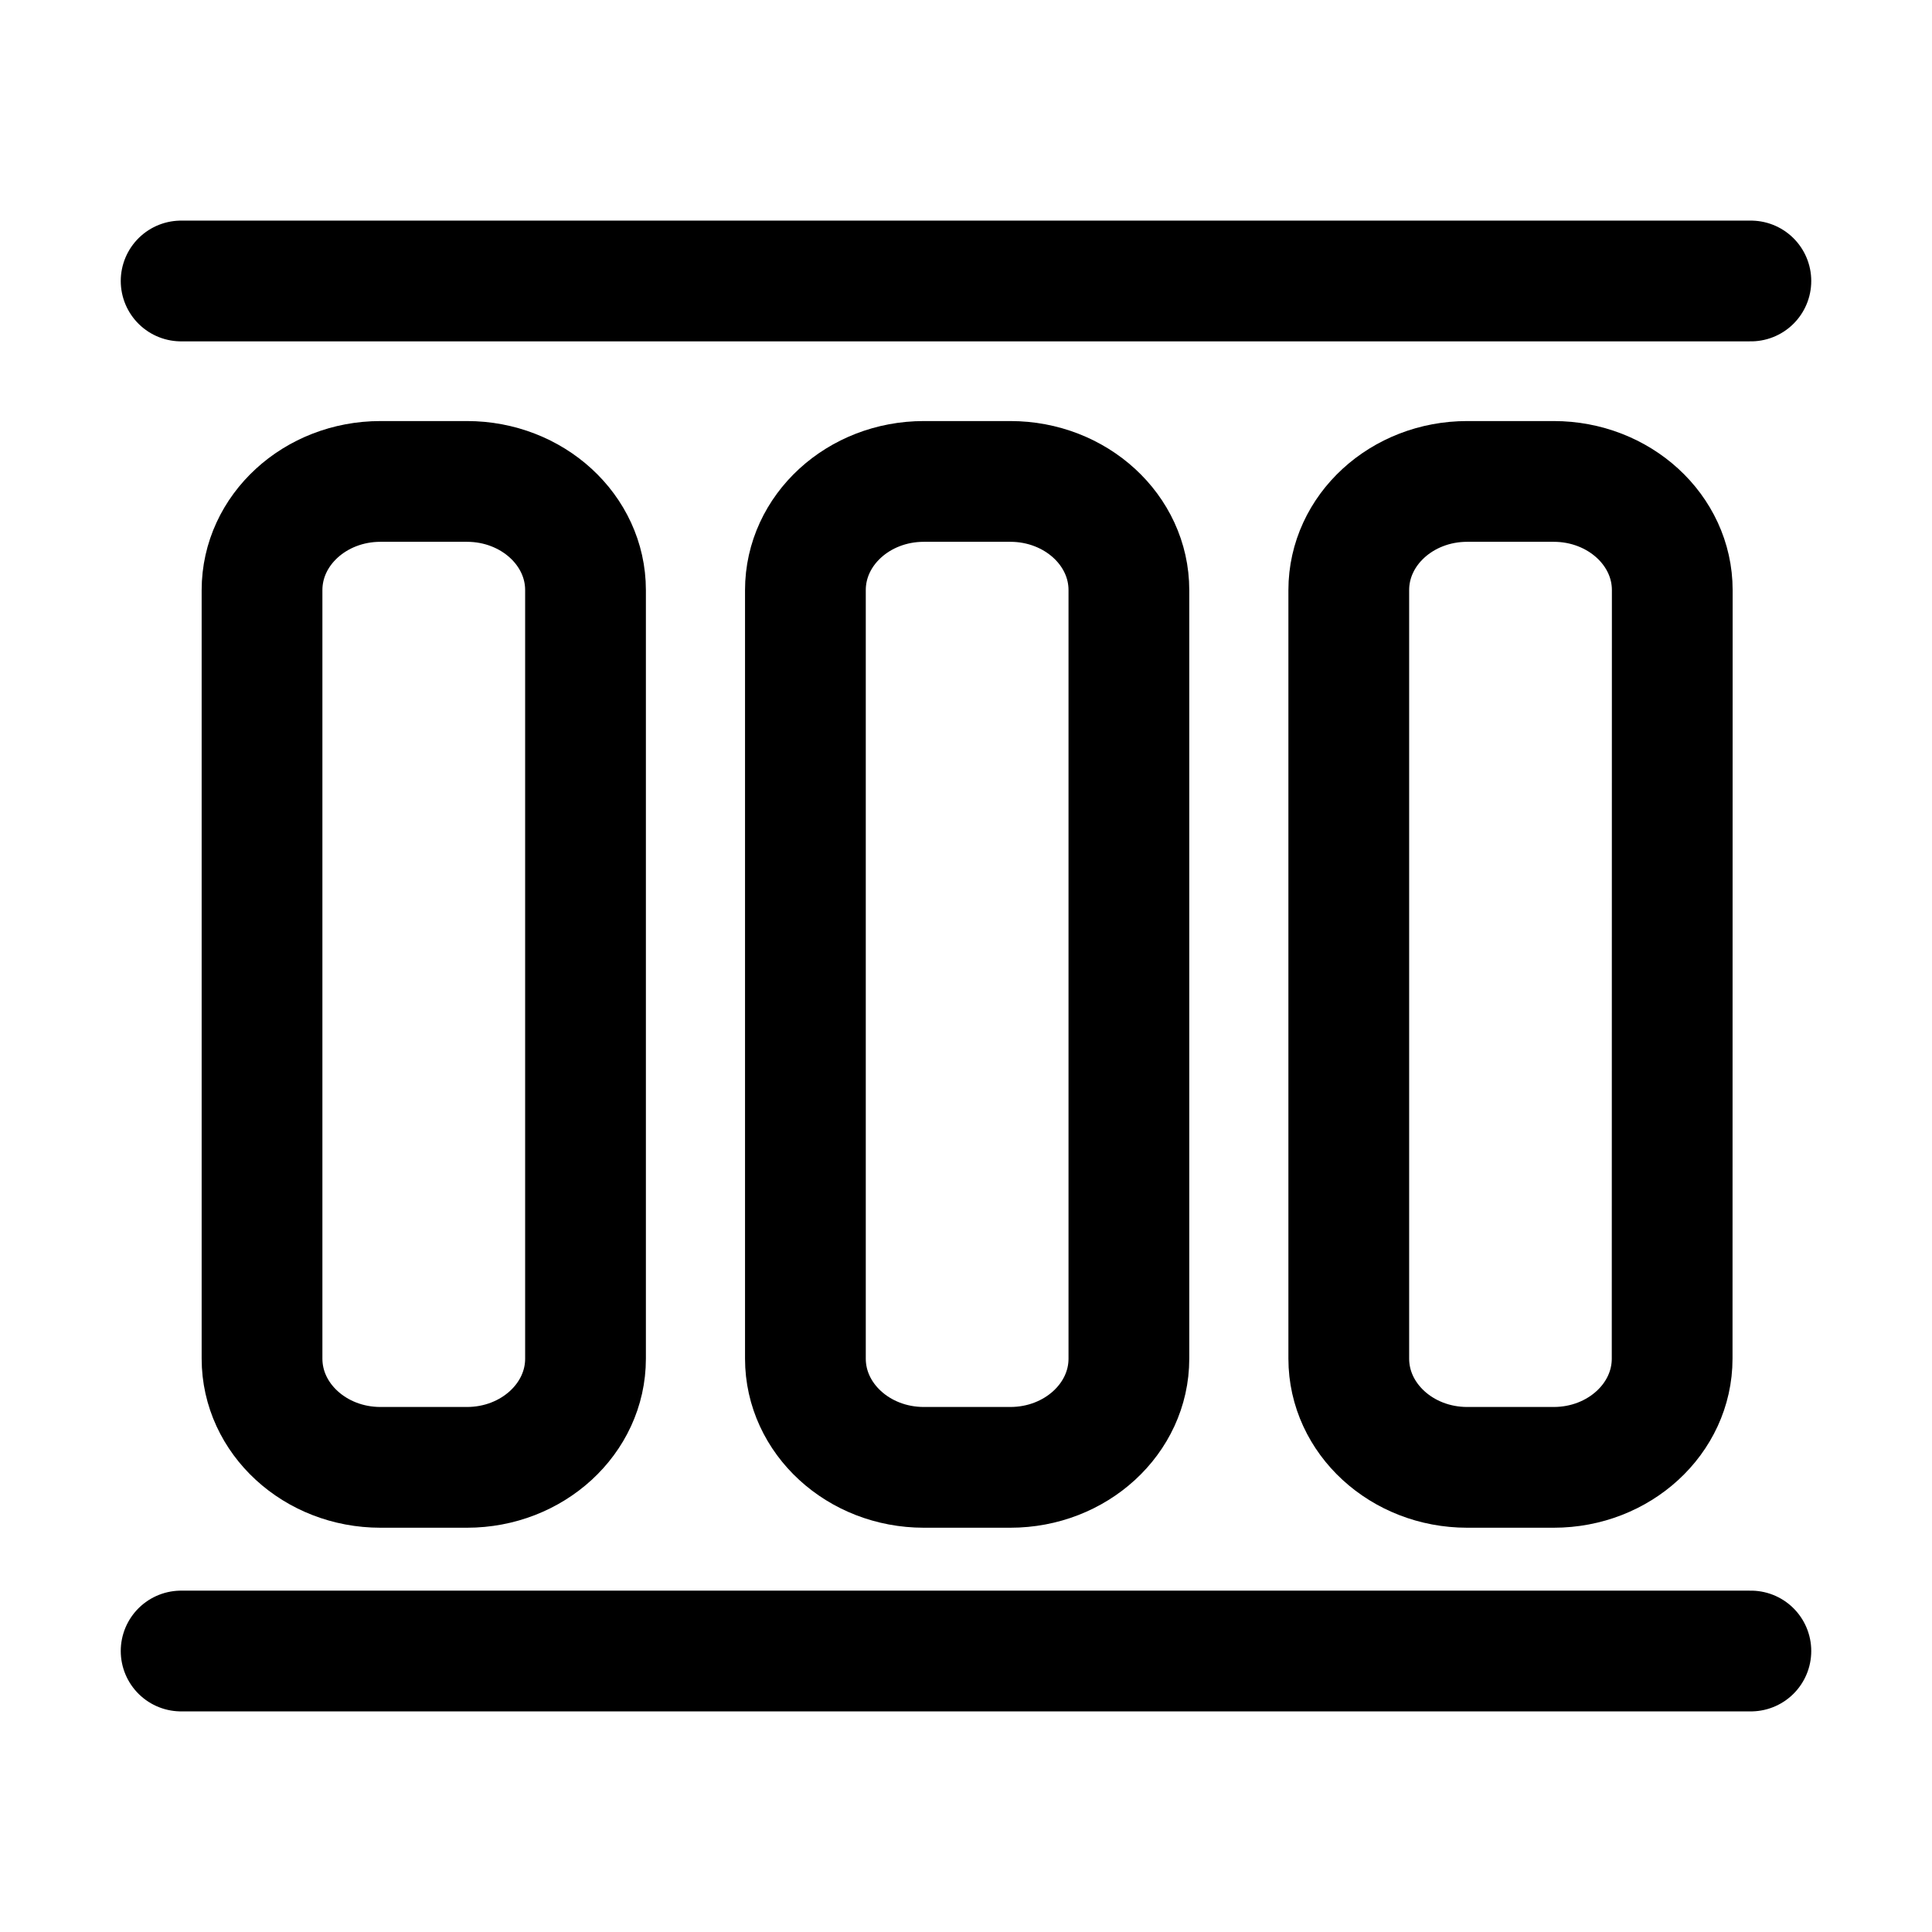
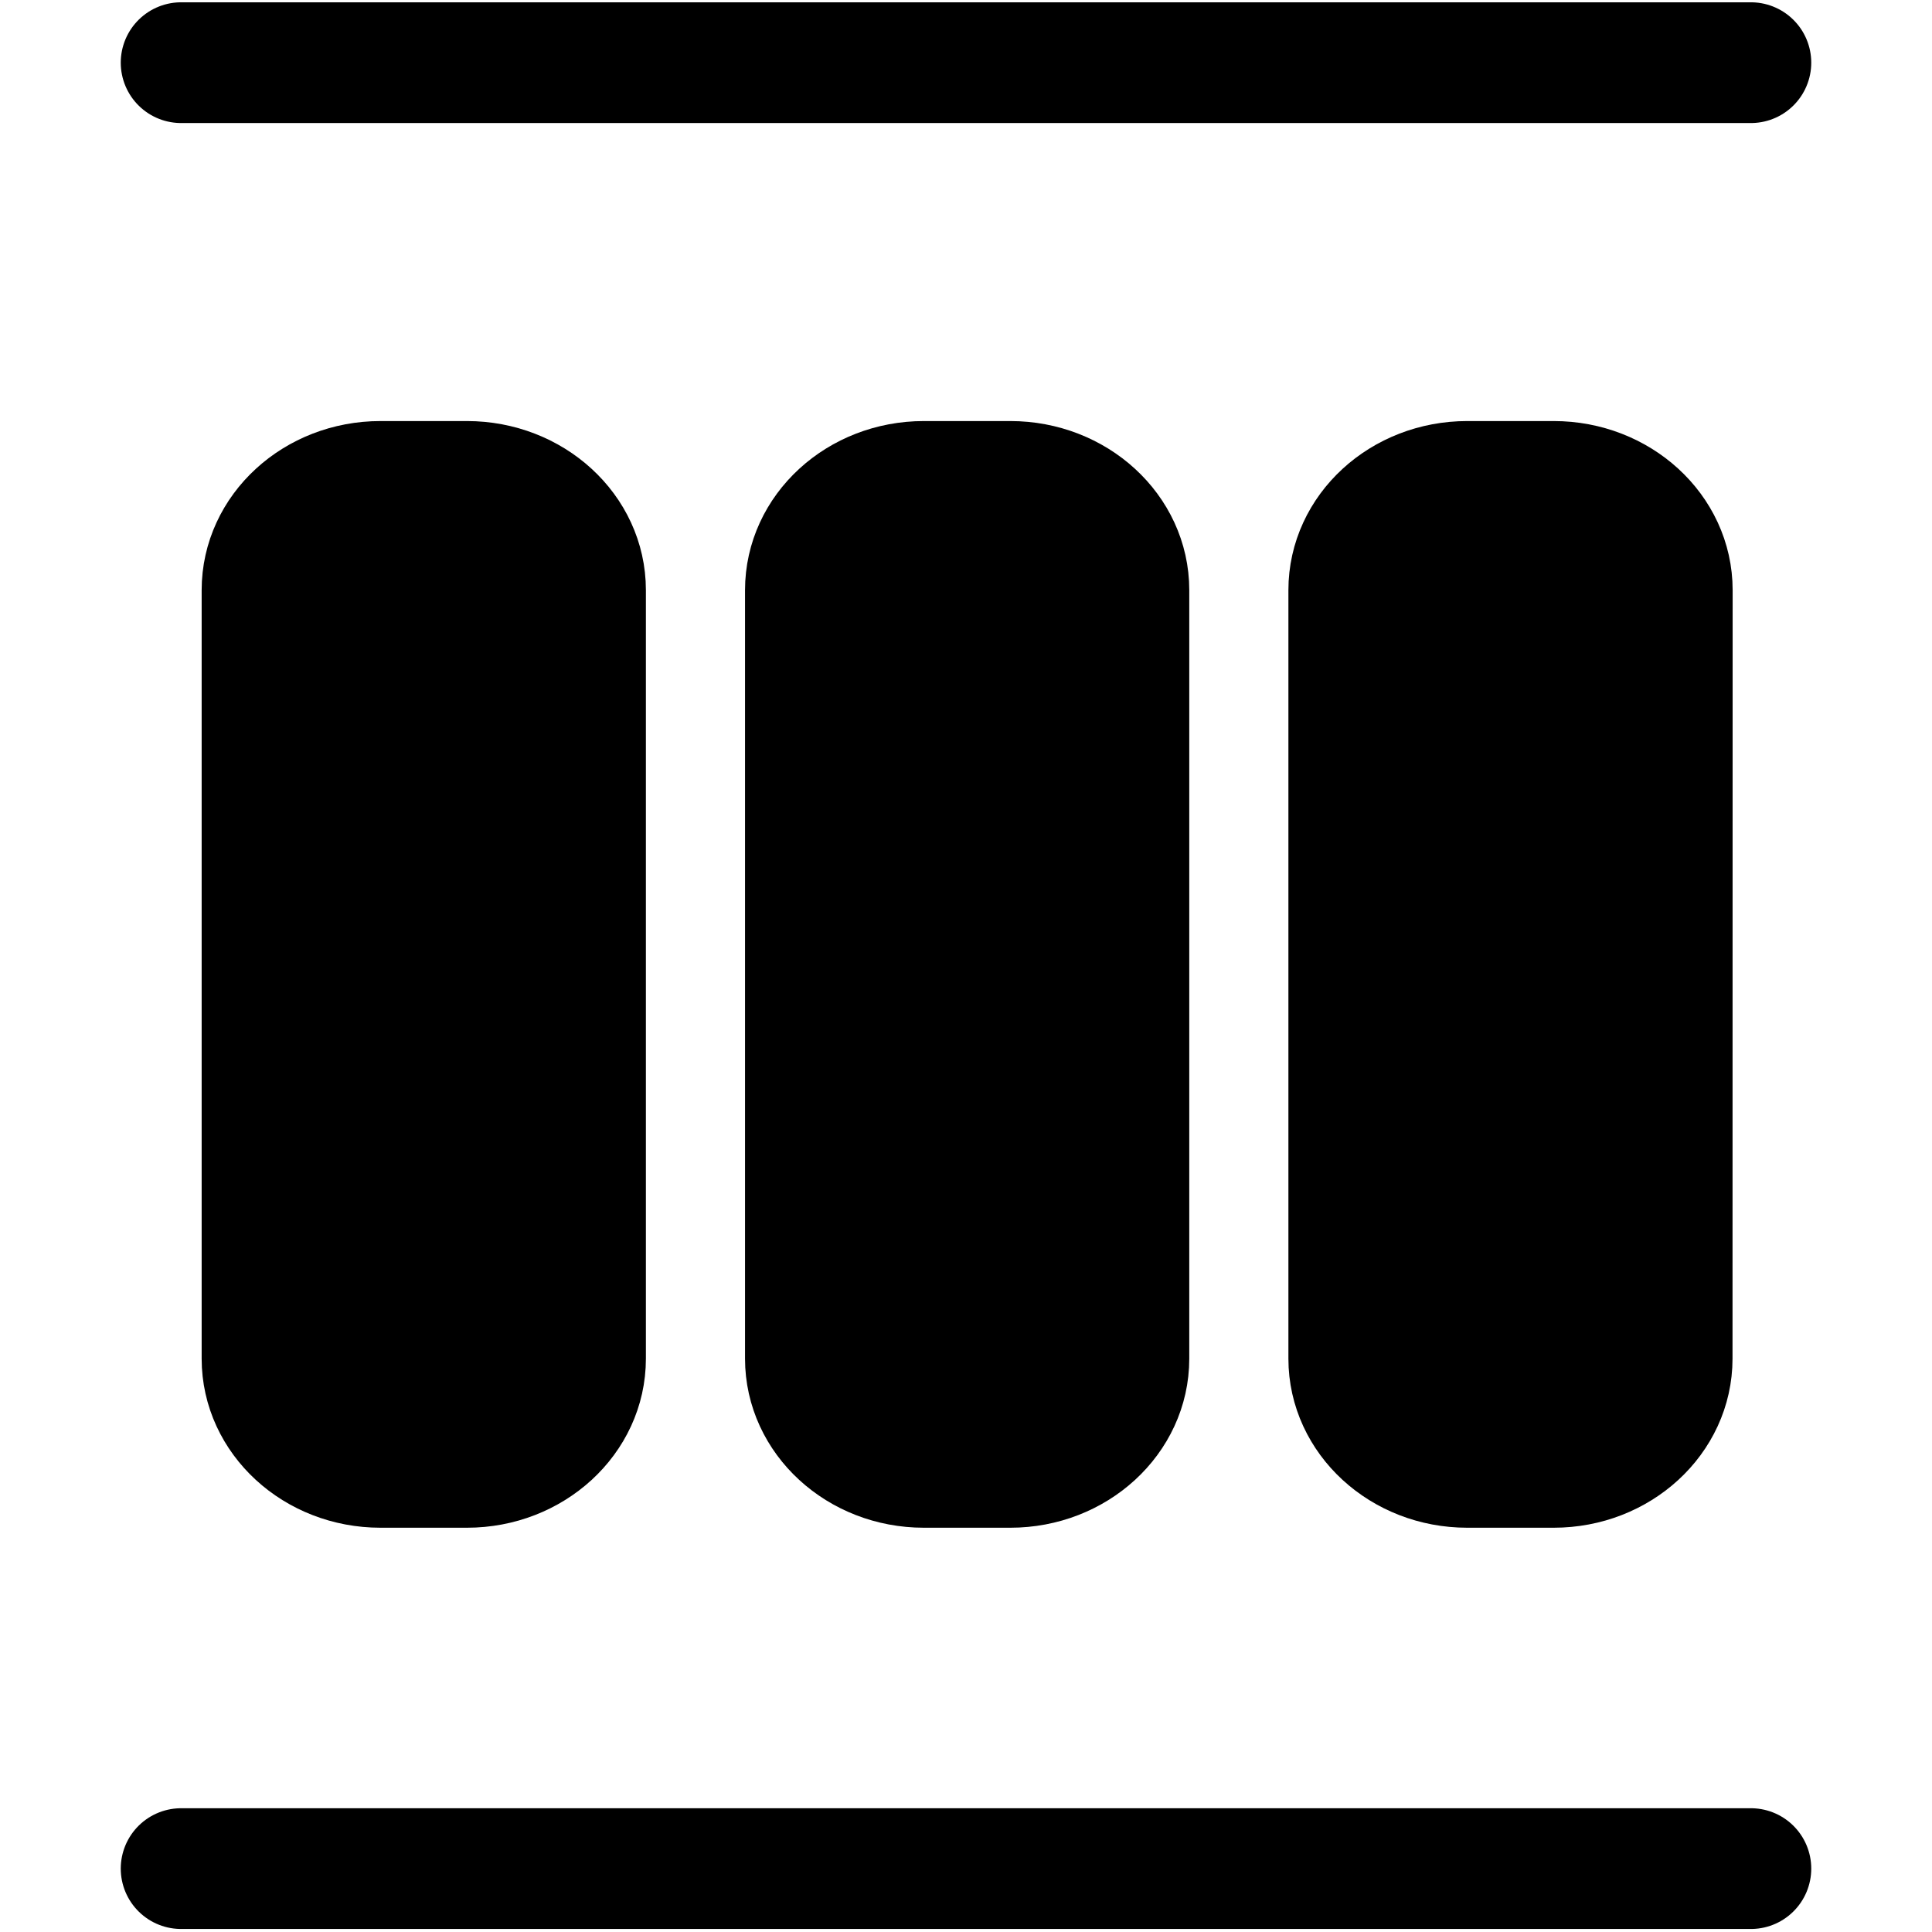
<svg xmlns="http://www.w3.org/2000/svg" width="16" height="16" viewBox="0 0 16 16" fill="none">
-   <path d="M3.867 3.987H3.151C2.609 3.987 2.17 4.39 2.17 4.887L2.17 11.252C2.17 11.748 2.609 12.152 3.151 12.152H3.867C4.409 12.152 4.849 11.748 4.849 11.252L4.849 4.887C4.849 4.39 4.409 3.987 3.867 3.987Z" stroke="currentColor" stroke-linecap="round" stroke-linejoin="round" />
-   <path d="M8.367 3.987H7.651C7.109 3.987 6.67 4.39 6.67 4.887L6.67 11.252C6.67 11.748 7.109 12.152 7.651 12.152H8.367C8.909 12.152 9.349 11.748 9.349 11.252L9.349 4.887C9.349 4.39 8.909 3.987 8.367 3.987Z" stroke="currentColor" stroke-linecap="round" stroke-linejoin="round" />
-   <path d="M12.867 3.987H12.151C11.609 3.987 11.17 4.39 11.17 4.887L11.17 11.252C11.17 11.748 11.609 12.152 12.151 12.152H12.867C13.409 12.152 13.848 11.748 13.848 11.252L13.849 4.887C13.849 4.39 13.409 3.987 12.867 3.987Z" stroke="currentColor" stroke-linecap="round" stroke-linejoin="round" />
-   <path d="M1.5 2.327L8 2.327L14.5 2.327" stroke="currentColor" stroke-linecap="round" stroke-linejoin="round" />
-   <path d="M1.5 13.673L8 13.673L14.5 13.673" stroke="currentColor" stroke-linecap="round" stroke-linejoin="round" />
+   <path d="M3.867 3.987H3.151C2.609 3.987 2.17 4.39 2.17 4.887L2.17 11.252C2.17 11.748 2.609 12.152 3.151 12.152H3.867C4.409 12.152 4.849 11.748 4.849 11.252L4.849 4.887C4.849 4.39 4.409 3.987 3.867 3.987Z" fill="currentColor" stroke="currentColor" stroke-linecap="round" stroke-linejoin="round" />
+   <path d="M8.367 3.987H7.651C7.109 3.987 6.67 4.39 6.67 4.887L6.67 11.252C6.67 11.748 7.109 12.152 7.651 12.152H8.367C8.909 12.152 9.349 11.748 9.349 11.252L9.349 4.887C9.349 4.39 8.909 3.987 8.367 3.987Z" fill="currentColor" stroke="currentColor" stroke-linecap="round" stroke-linejoin="round" />
+   <path d="M12.867 3.987H12.151C11.609 3.987 11.17 4.39 11.17 4.887L11.17 11.252C11.17 11.748 11.609 12.152 12.151 12.152H12.867C13.409 12.152 13.848 11.748 13.848 11.252L13.849 4.887C13.849 4.39 13.409 3.987 12.867 3.987Z" fill="currentColor" stroke="currentColor" stroke-linecap="round" stroke-linejoin="round" />
+   <path d="M1.5 0.519L8 0.519L14.5 0.519" stroke="currentColor" stroke-linecap="round" stroke-linejoin="round" />
+   <path d="M1.5 15.475L8 15.475L14.5 15.475" stroke="currentColor" stroke-linecap="round" stroke-linejoin="round" />
</svg>
